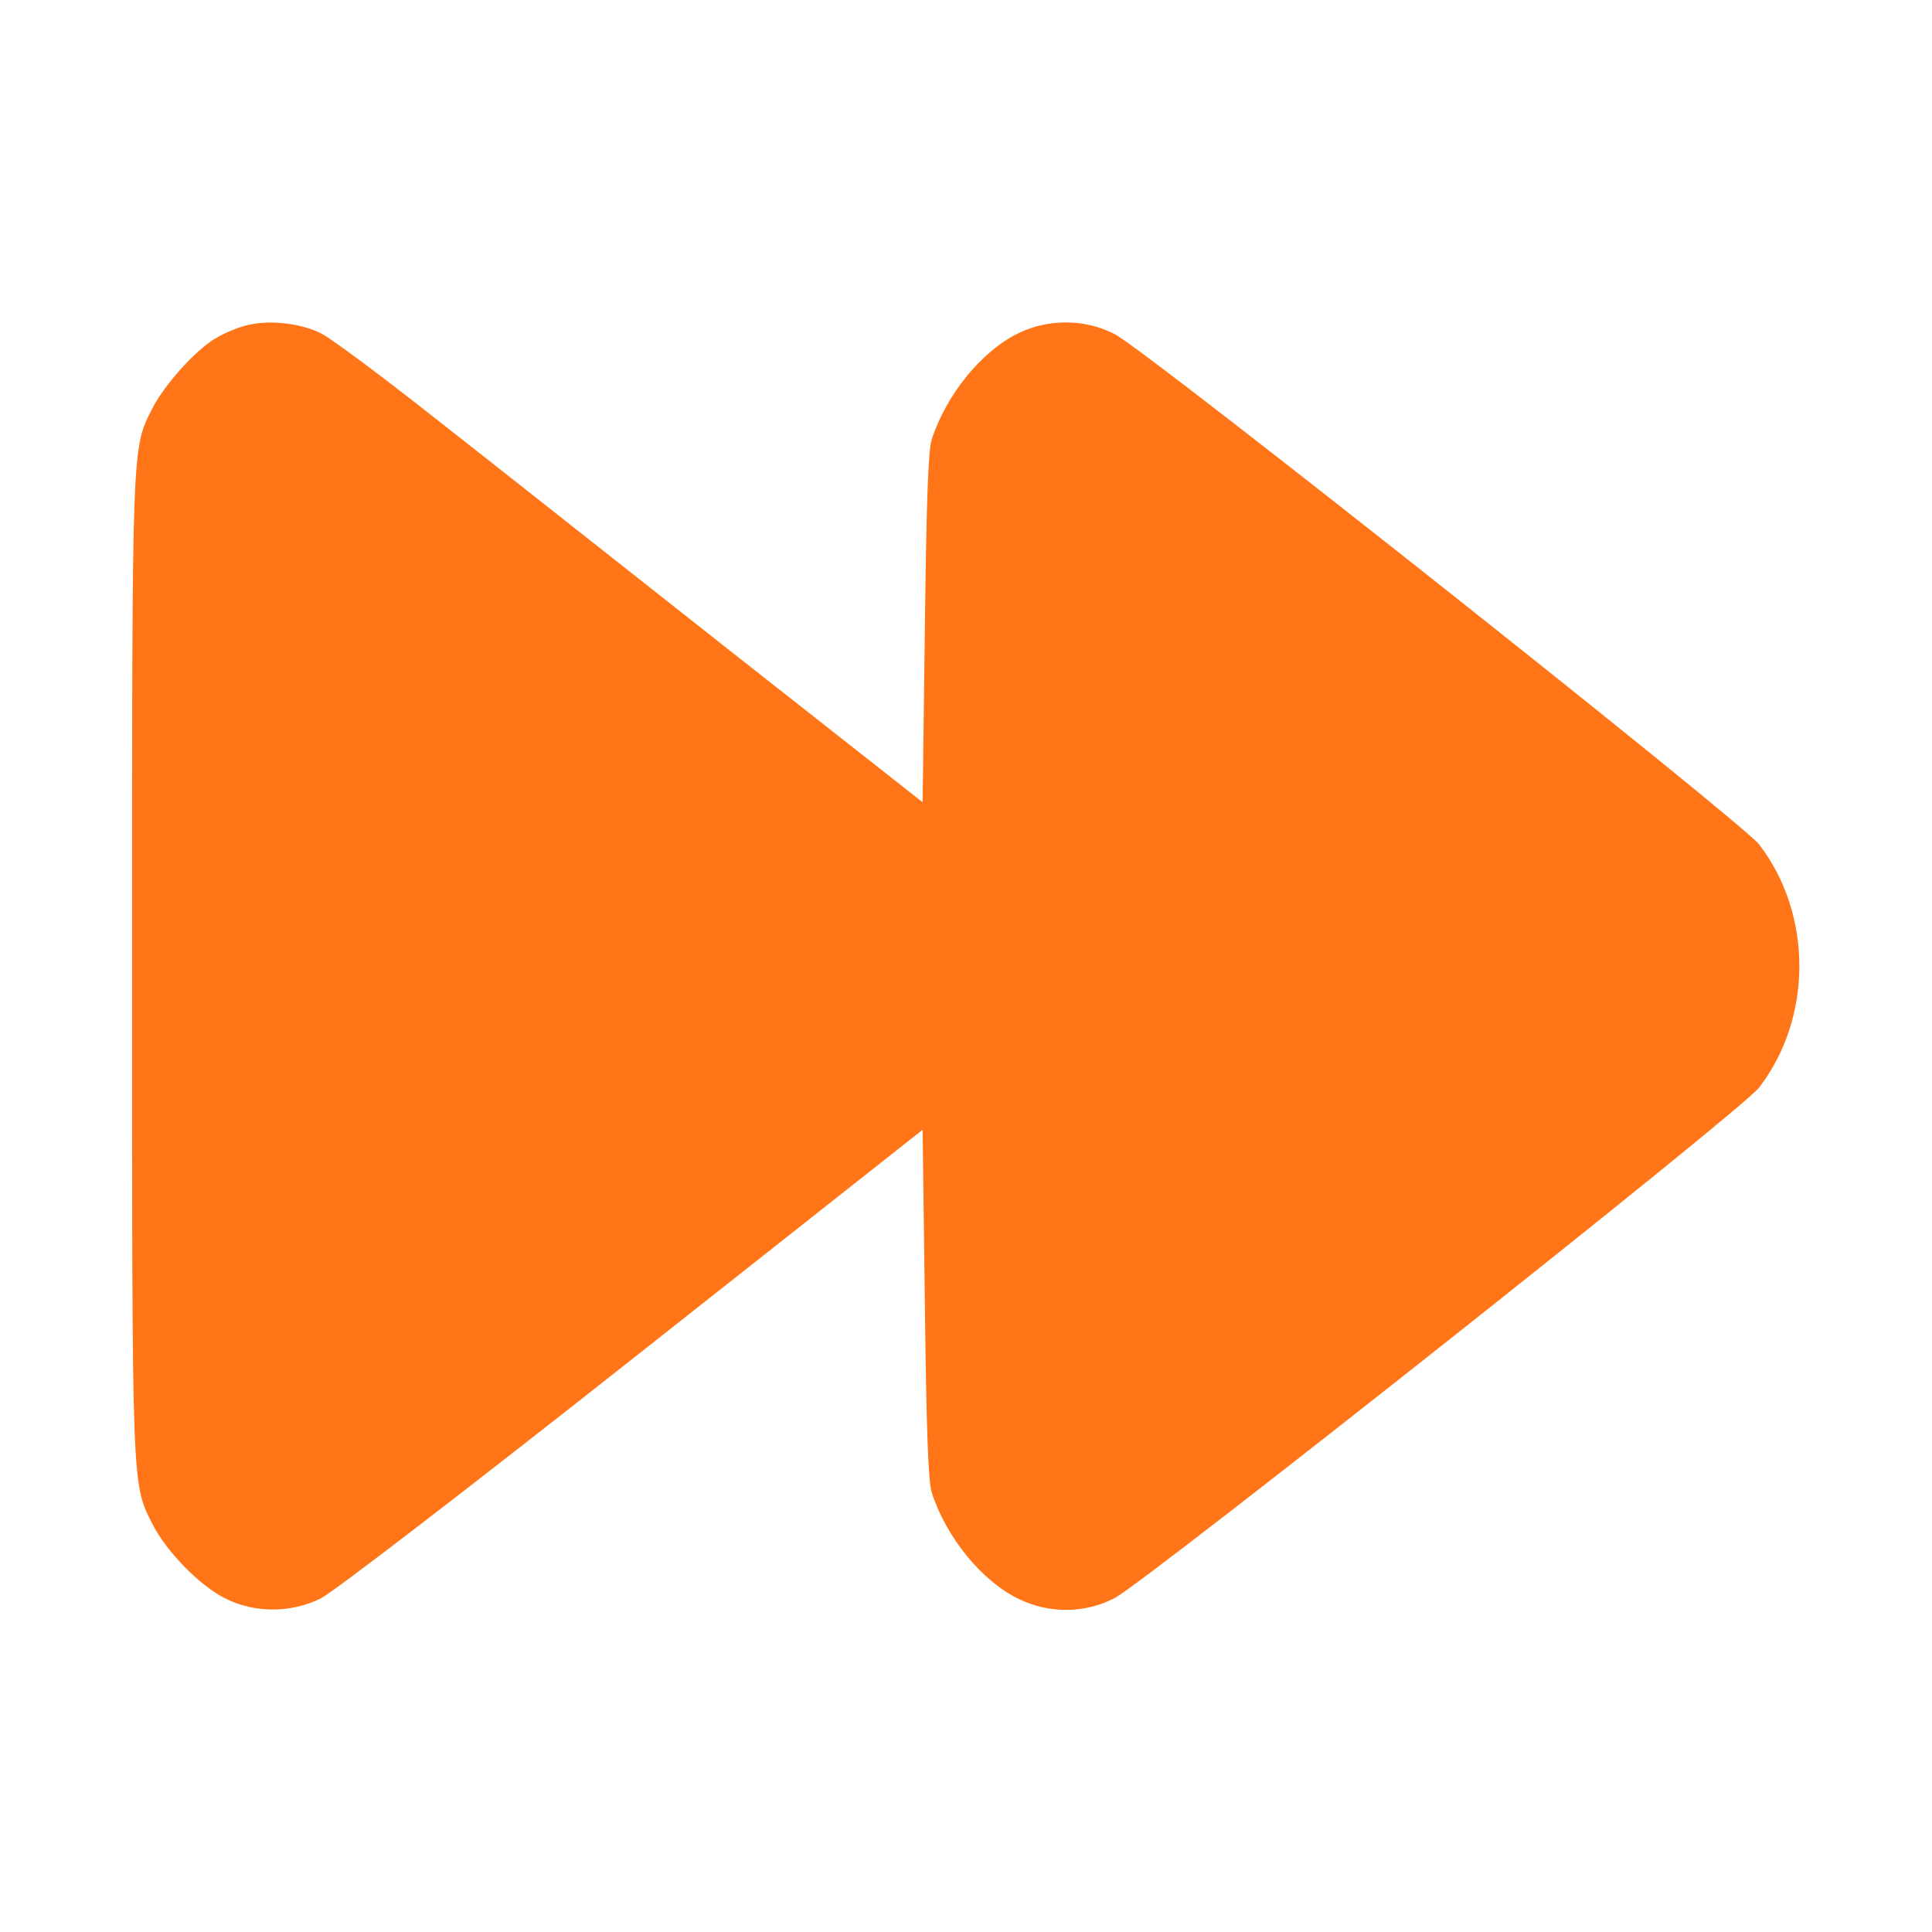
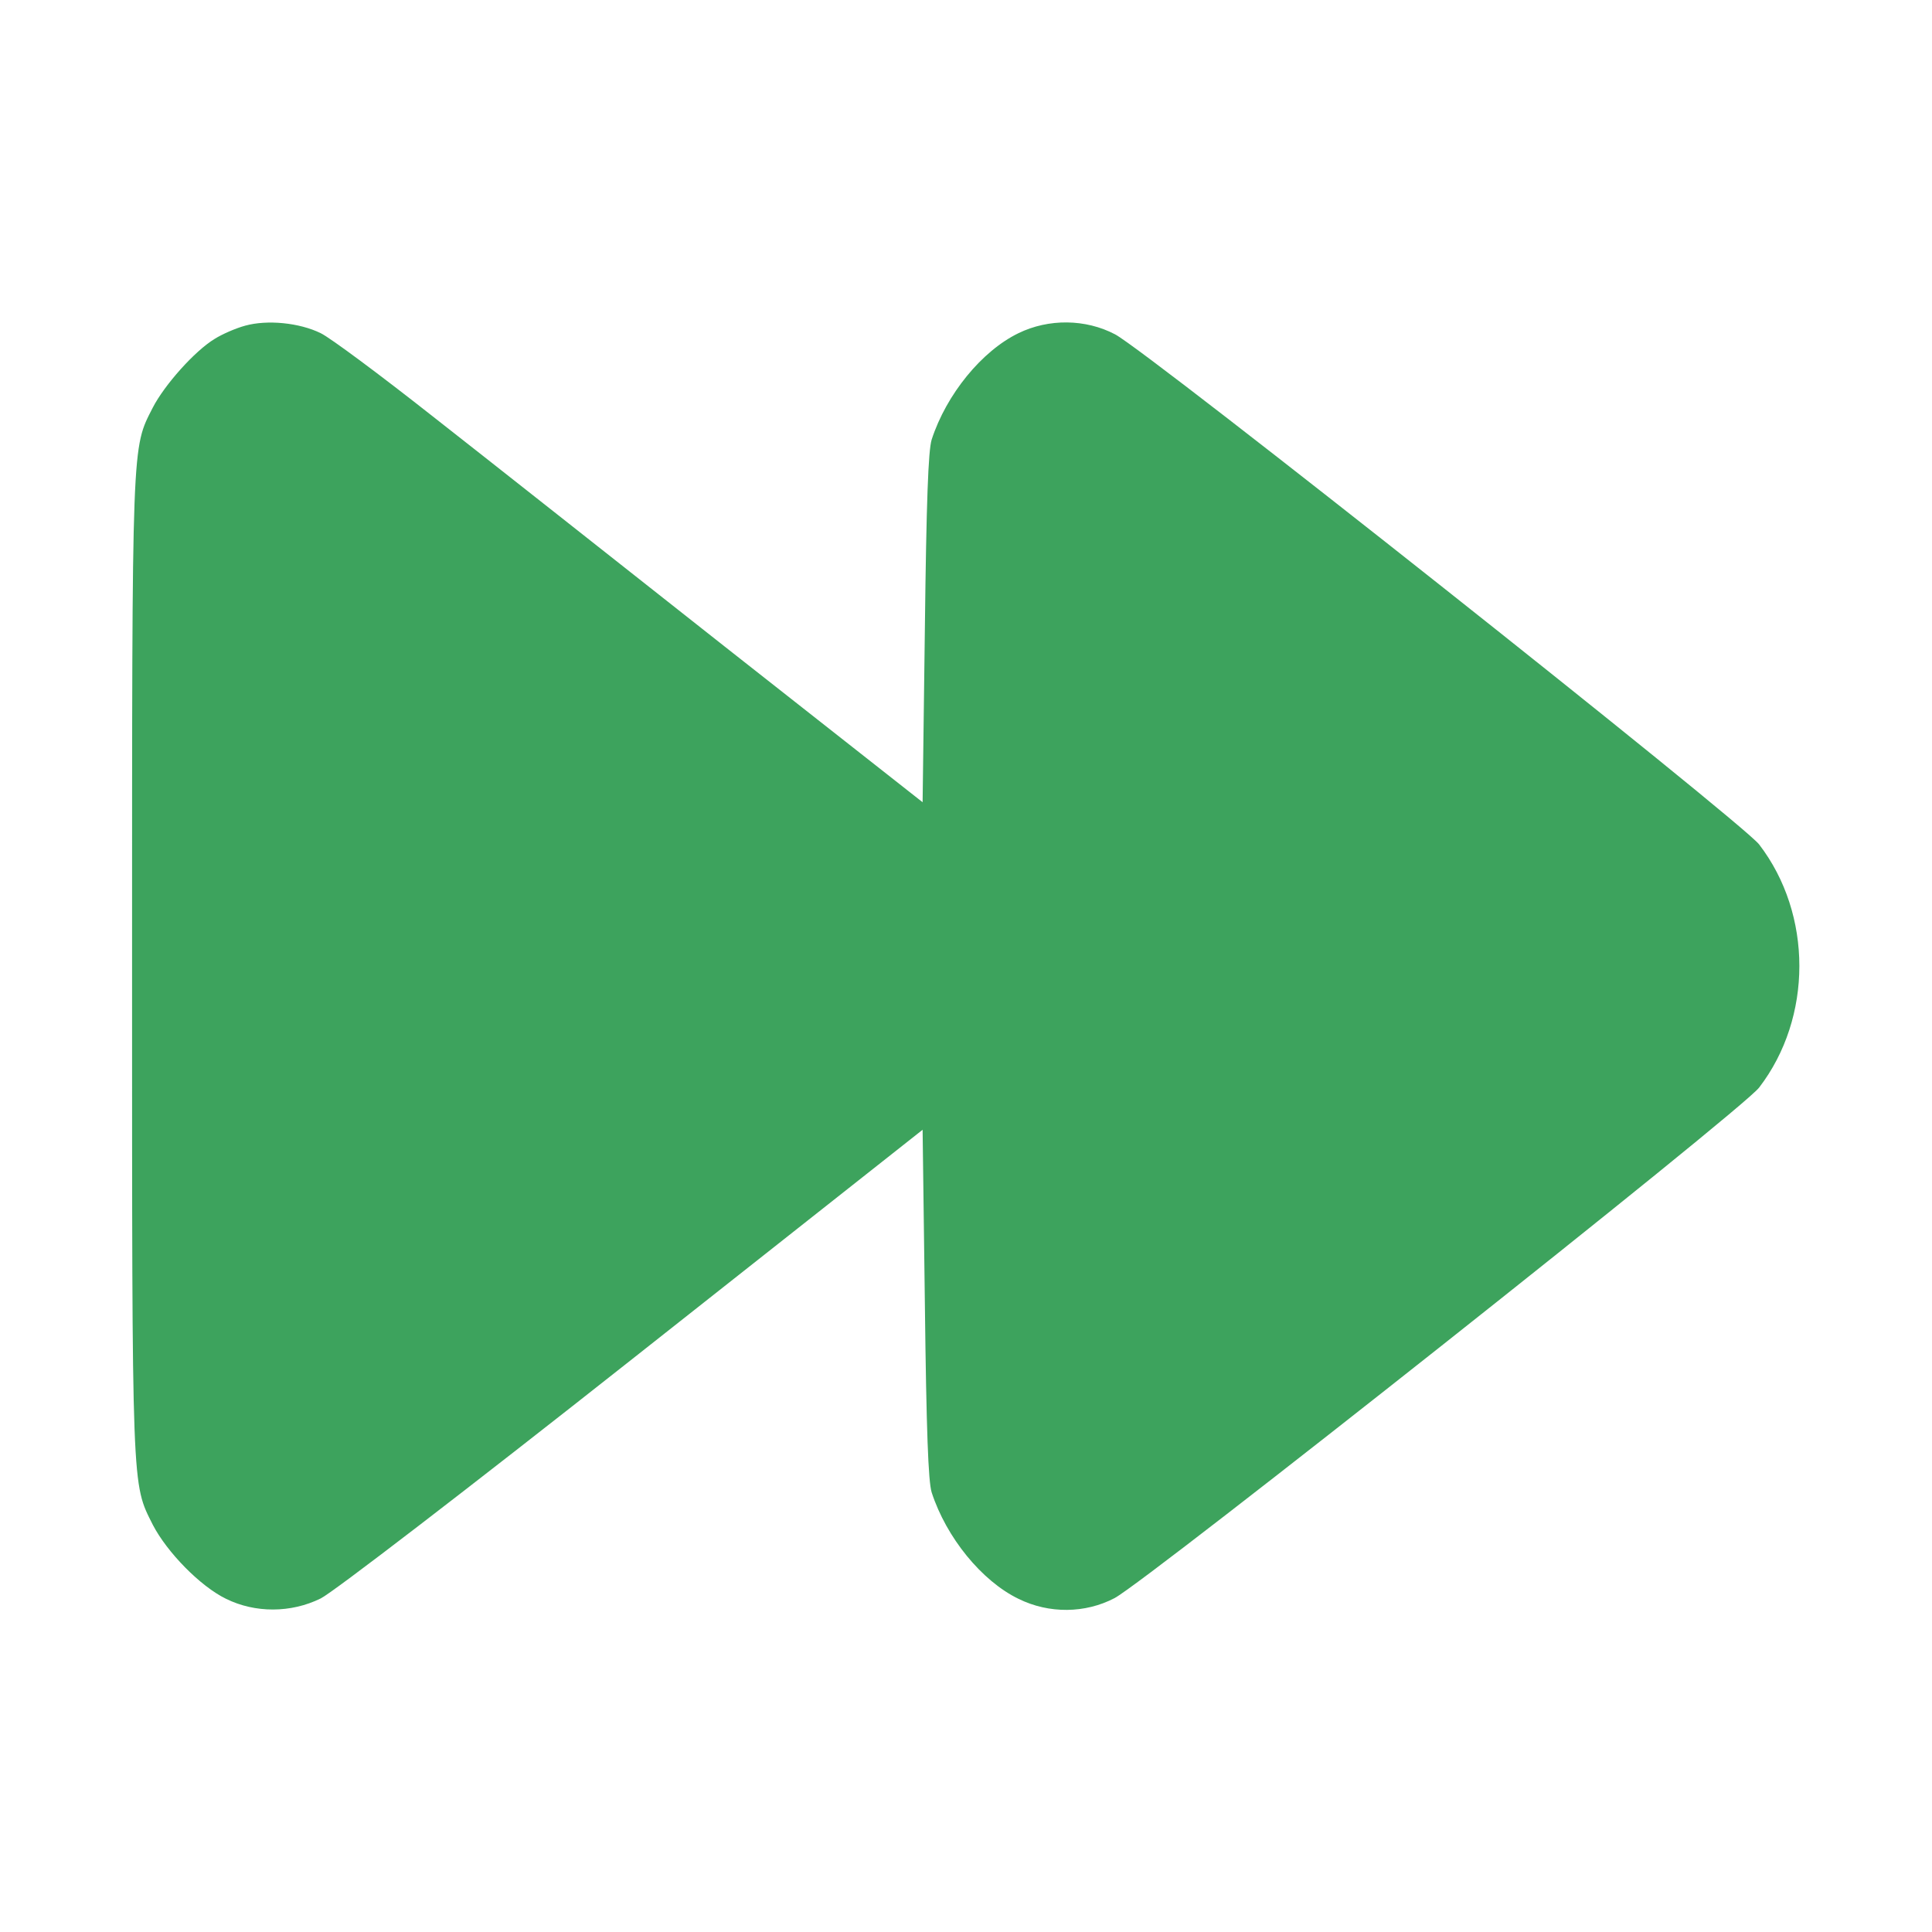
<svg xmlns="http://www.w3.org/2000/svg" version="1.0" width="512pt" height="512pt" viewBox="0 0 512 512" preserveAspectRatio="xMidYMid meet">
-   <g transform="translate(0,512) scale(0.1,-0.1)" fill="#FF7517" stroke="none">
+   <g transform="translate(0,512) scale(0.1,-0.1)" fill="#3DA35D" stroke="none">
    <path d="M650 4257 c-26 -7 -62 -23 -81 -35 -53 -32 -133 -122 -164 -182 -56 -110 -55 -75 -55 -1480 0 -1406 -1 -1369 55 -1481 38 -73 126 -163 194 -196 77 -38 172 -38 251 1 31 15 387 288 825 634 l770 608 6 -461 c4 -337 9 -471 18 -500 39 -120 133 -235 230 -282 81 -40 177 -39 255 2 88 47 1664 1294 1708 1353 142 185 142 459 0 644 -44 58 -1619 1306 -1707 1352 -78 41 -176 42 -256 3 -97 -47 -191 -162 -230 -282 -9 -29 -14 -163 -18 -501 l-6 -460 -525 413 c-289 228 -637 503 -775 611 -137 108 -270 207 -295 219 -57 28 -142 36 -200 20z" />
  </g>
</svg>
